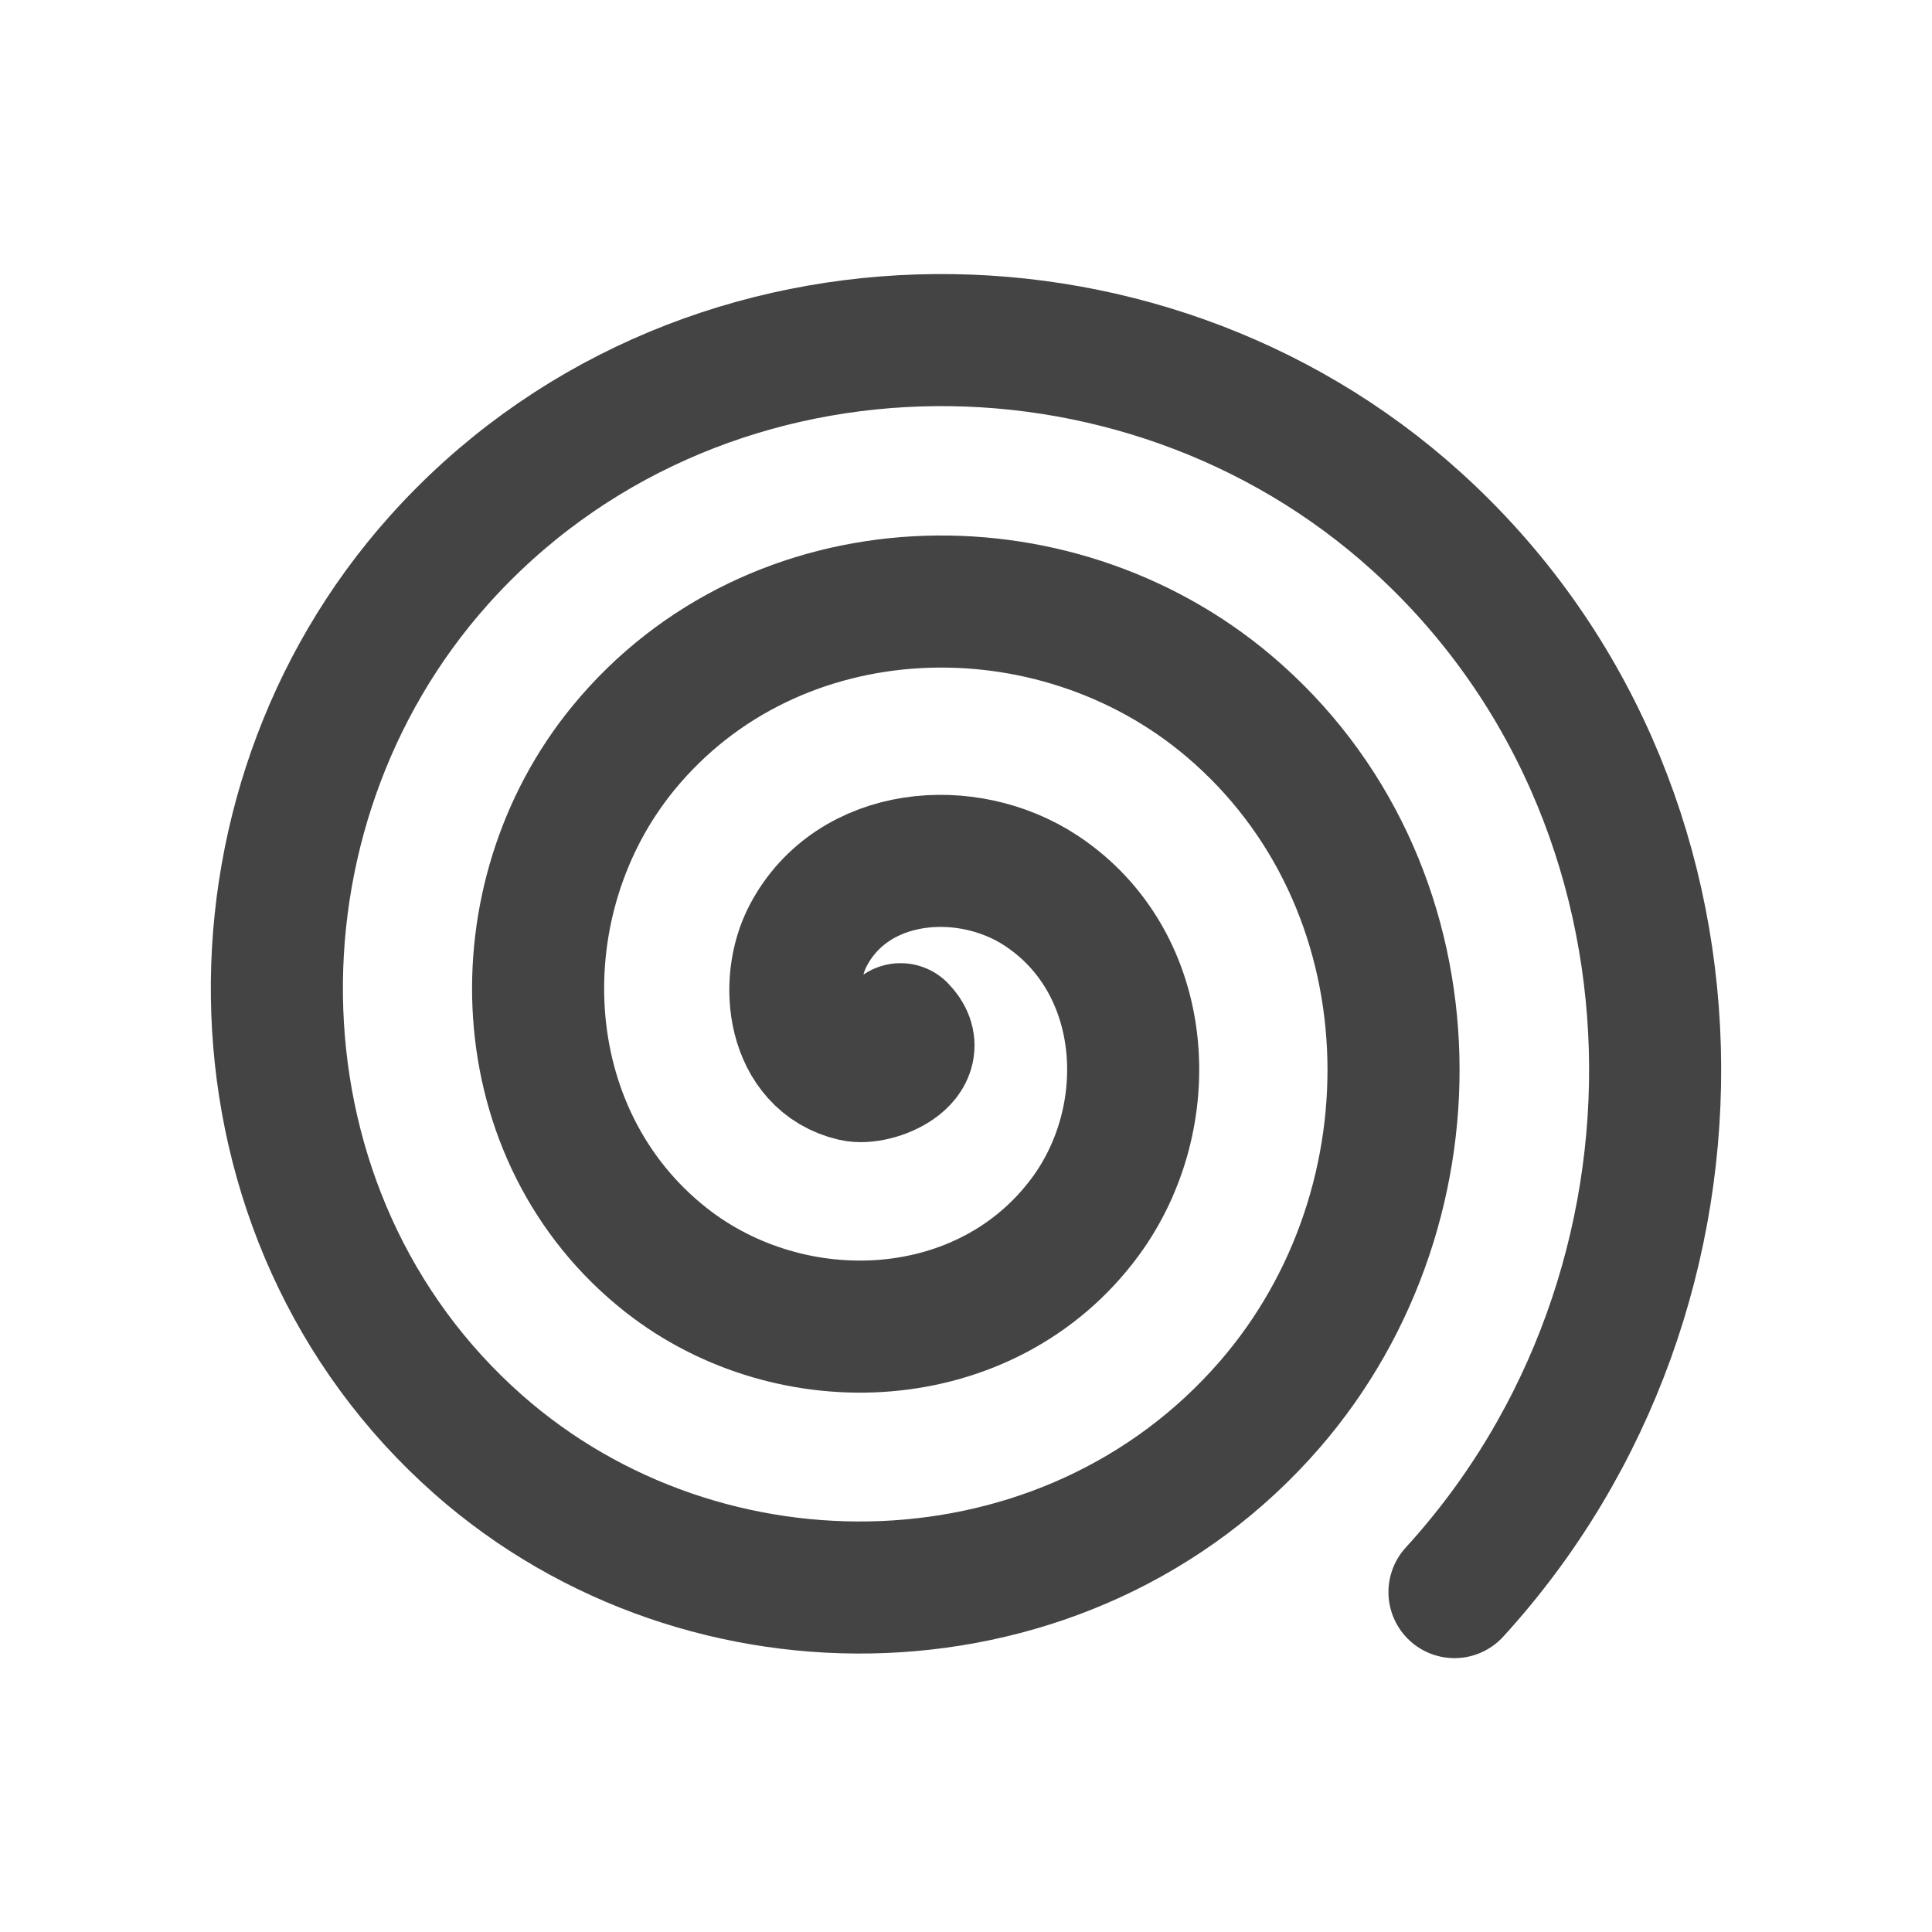
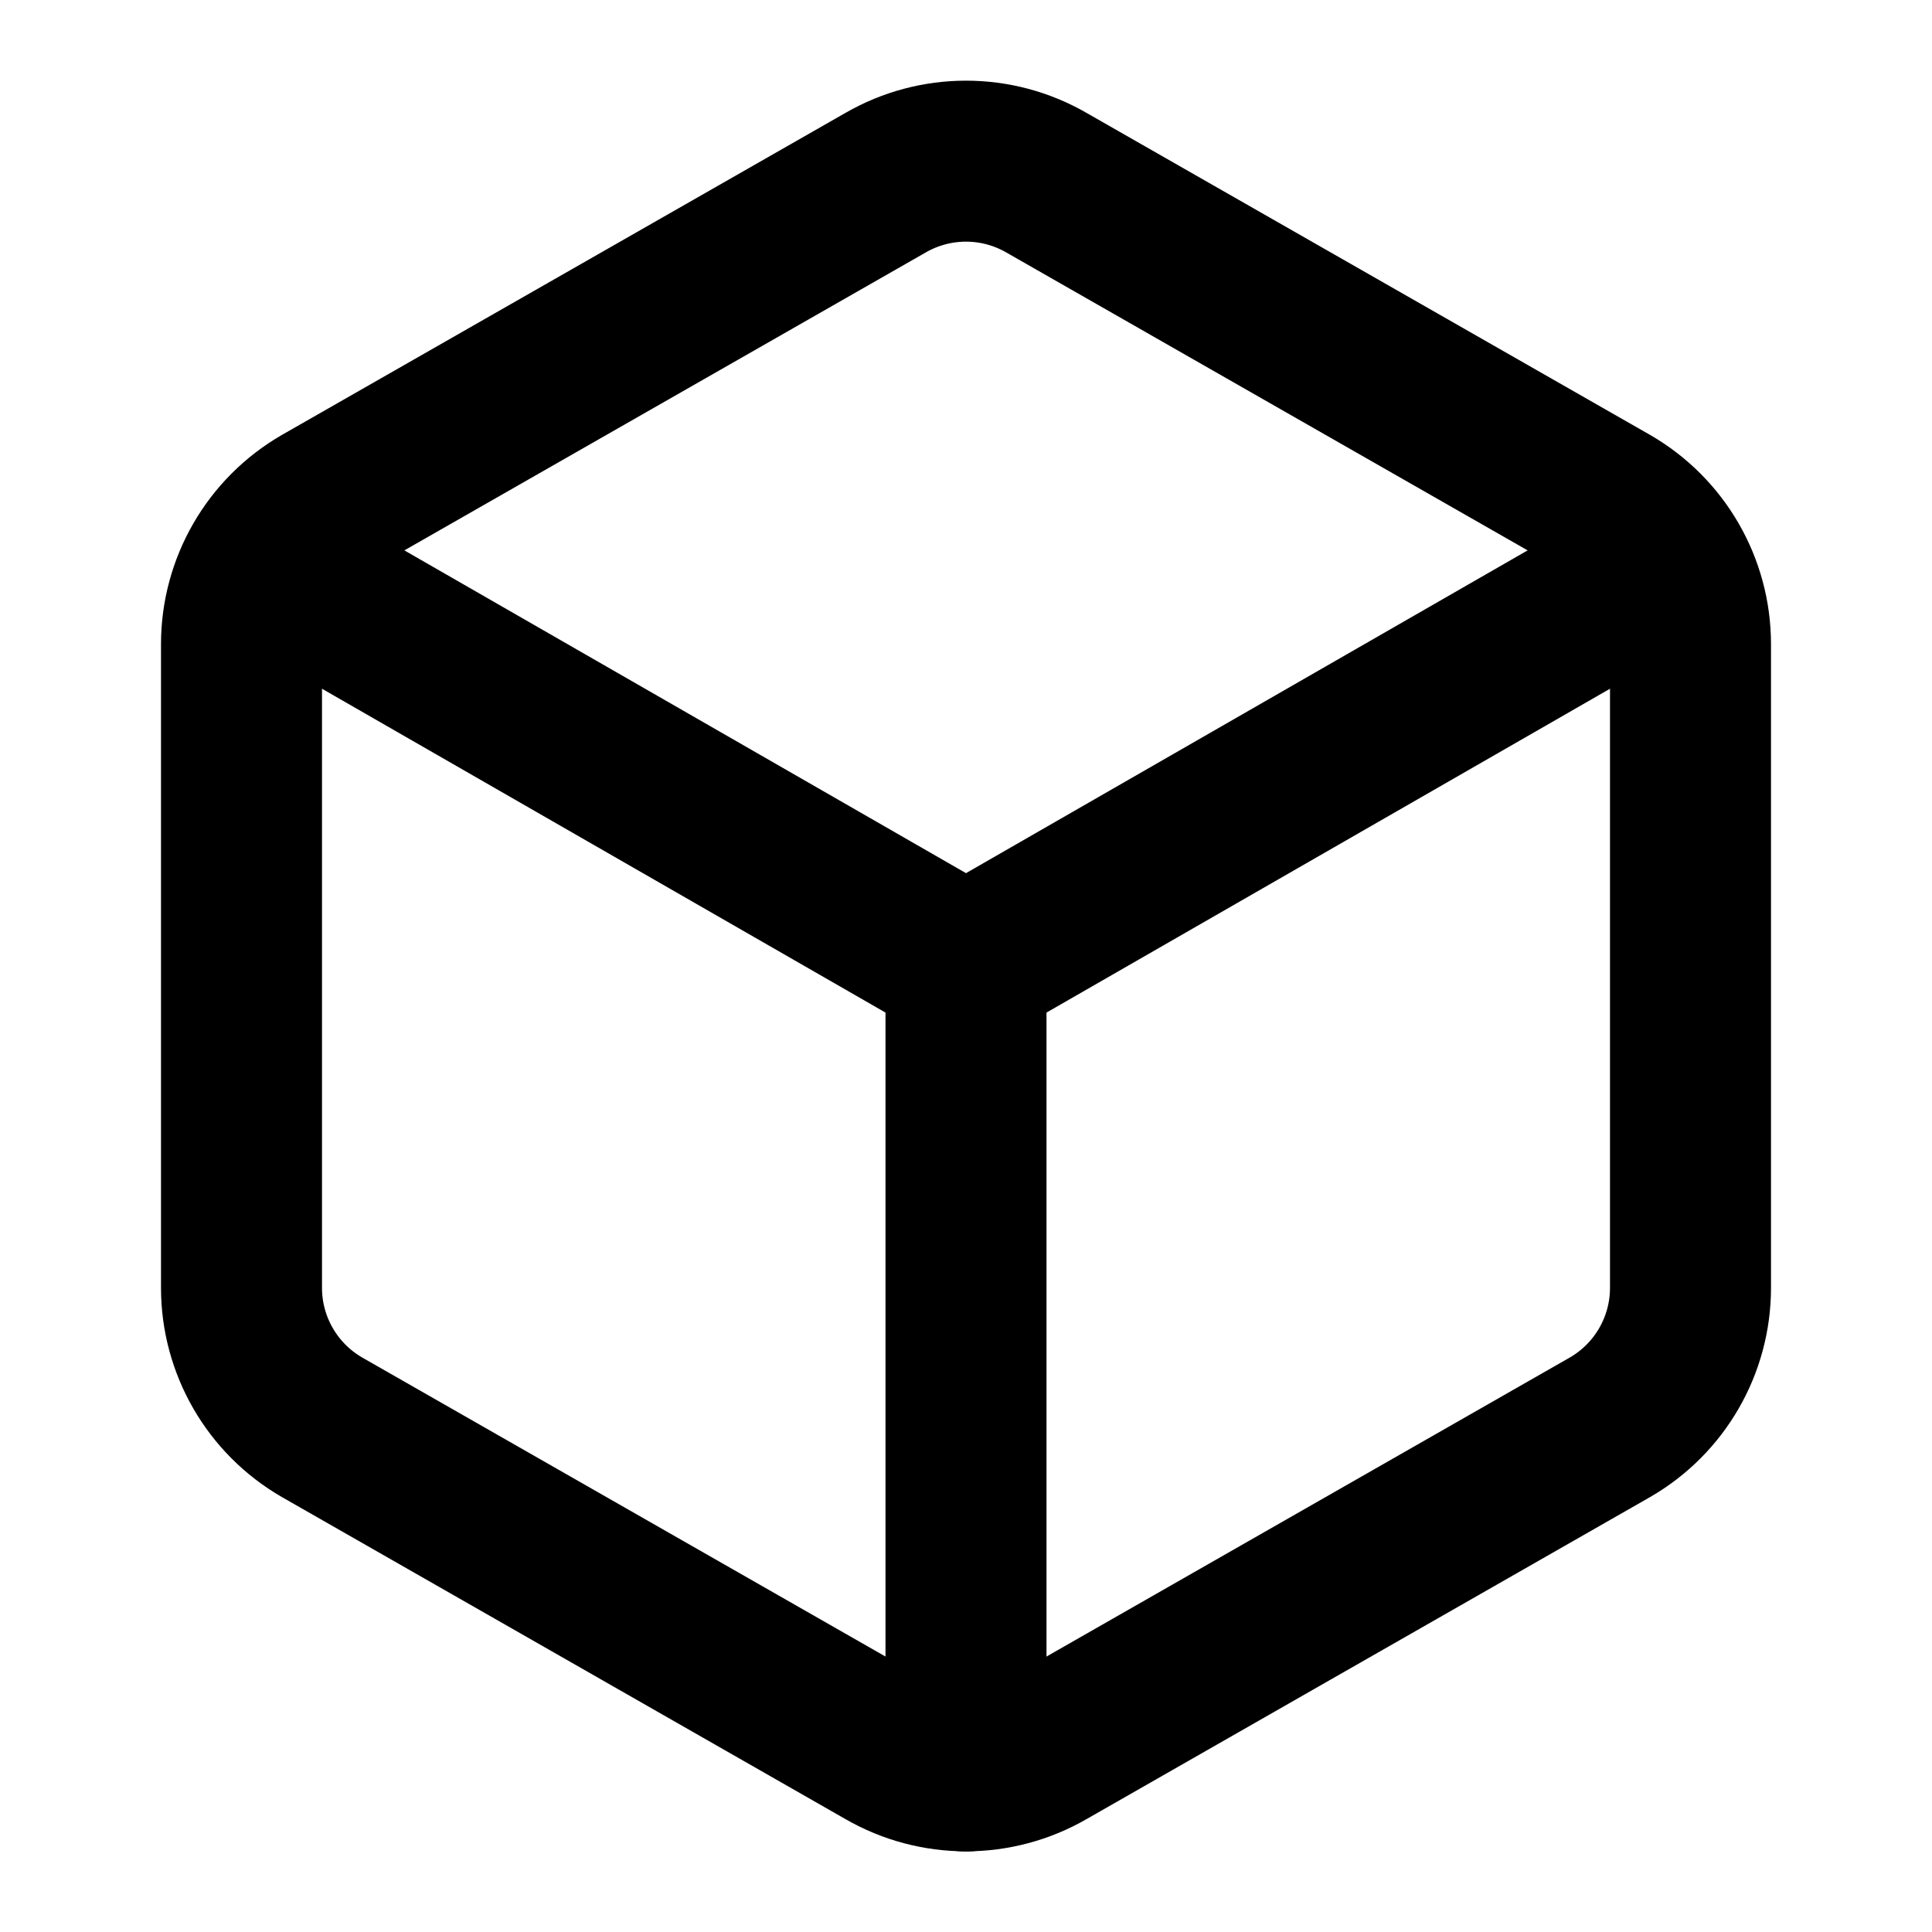
- <svg xmlns="http://www.w3.org/2000/svg" width="512" height="512" viewBox="0 0 512 512" version="1.1">
-   <path style="fill:none;fill-rule:evenodd;stroke:#444444;stroke-width:34.343;stroke-linecap:round;stroke-dasharray:none" id="path1" d="m 122.46,95.636 c 7.222,7.339 -6.329,13.355 -12.197,12.003 C 94.361,103.974 91.964,83.548 98.454,71.241 110.063,49.225 139.77,46.874 159.052,59.626 187.35,78.342 189.67,118.402 170.472,144.425 144.885,179.11 94.153,181.371 61.473,155.651 20.349,123.284 18.159,61.748 50.442,22.451 89.541,-25.143 161.95,-27.255 207.842,11.614 261.924,57.421 263.955,140.742 218.484,193.215 165.987,253.797 71.728,255.744 12.683,203.663 -54.407,144.485 -56.268,39.271 2.43,-26.339 68.28,-99.943 184.462,-101.718 256.632,-36.398 c 80.123,72.518 81.811,199.676 9.865,278.402" transform="matrix(1.019145,0,0,1.019145,113.8555,175.2839)" />
+ <svg xmlns="http://www.w3.org/2000/svg" class="lucide lucide-box" width="24" height="24" viewBox="0 0 24 24" fill="none" stroke="currentColor" stroke-width="2" stroke-linecap="round" stroke-linejoin="round">
+   <path d="M21 8a2 2 0 0 0-1-1.73l-7-4a2 2 0 0 0-2 0l-7 4A2 2 0 0 0 3 8v8a2 2 0 0 0 1 1.73l7 4a2 2 0 0 0 2 0l7-4A2 2 0 0 0 21 16Z" />
+   <path d="m3.3 7 8.7 5 8.7-5" />
+   <path d="M12 22V12" />
</svg>
